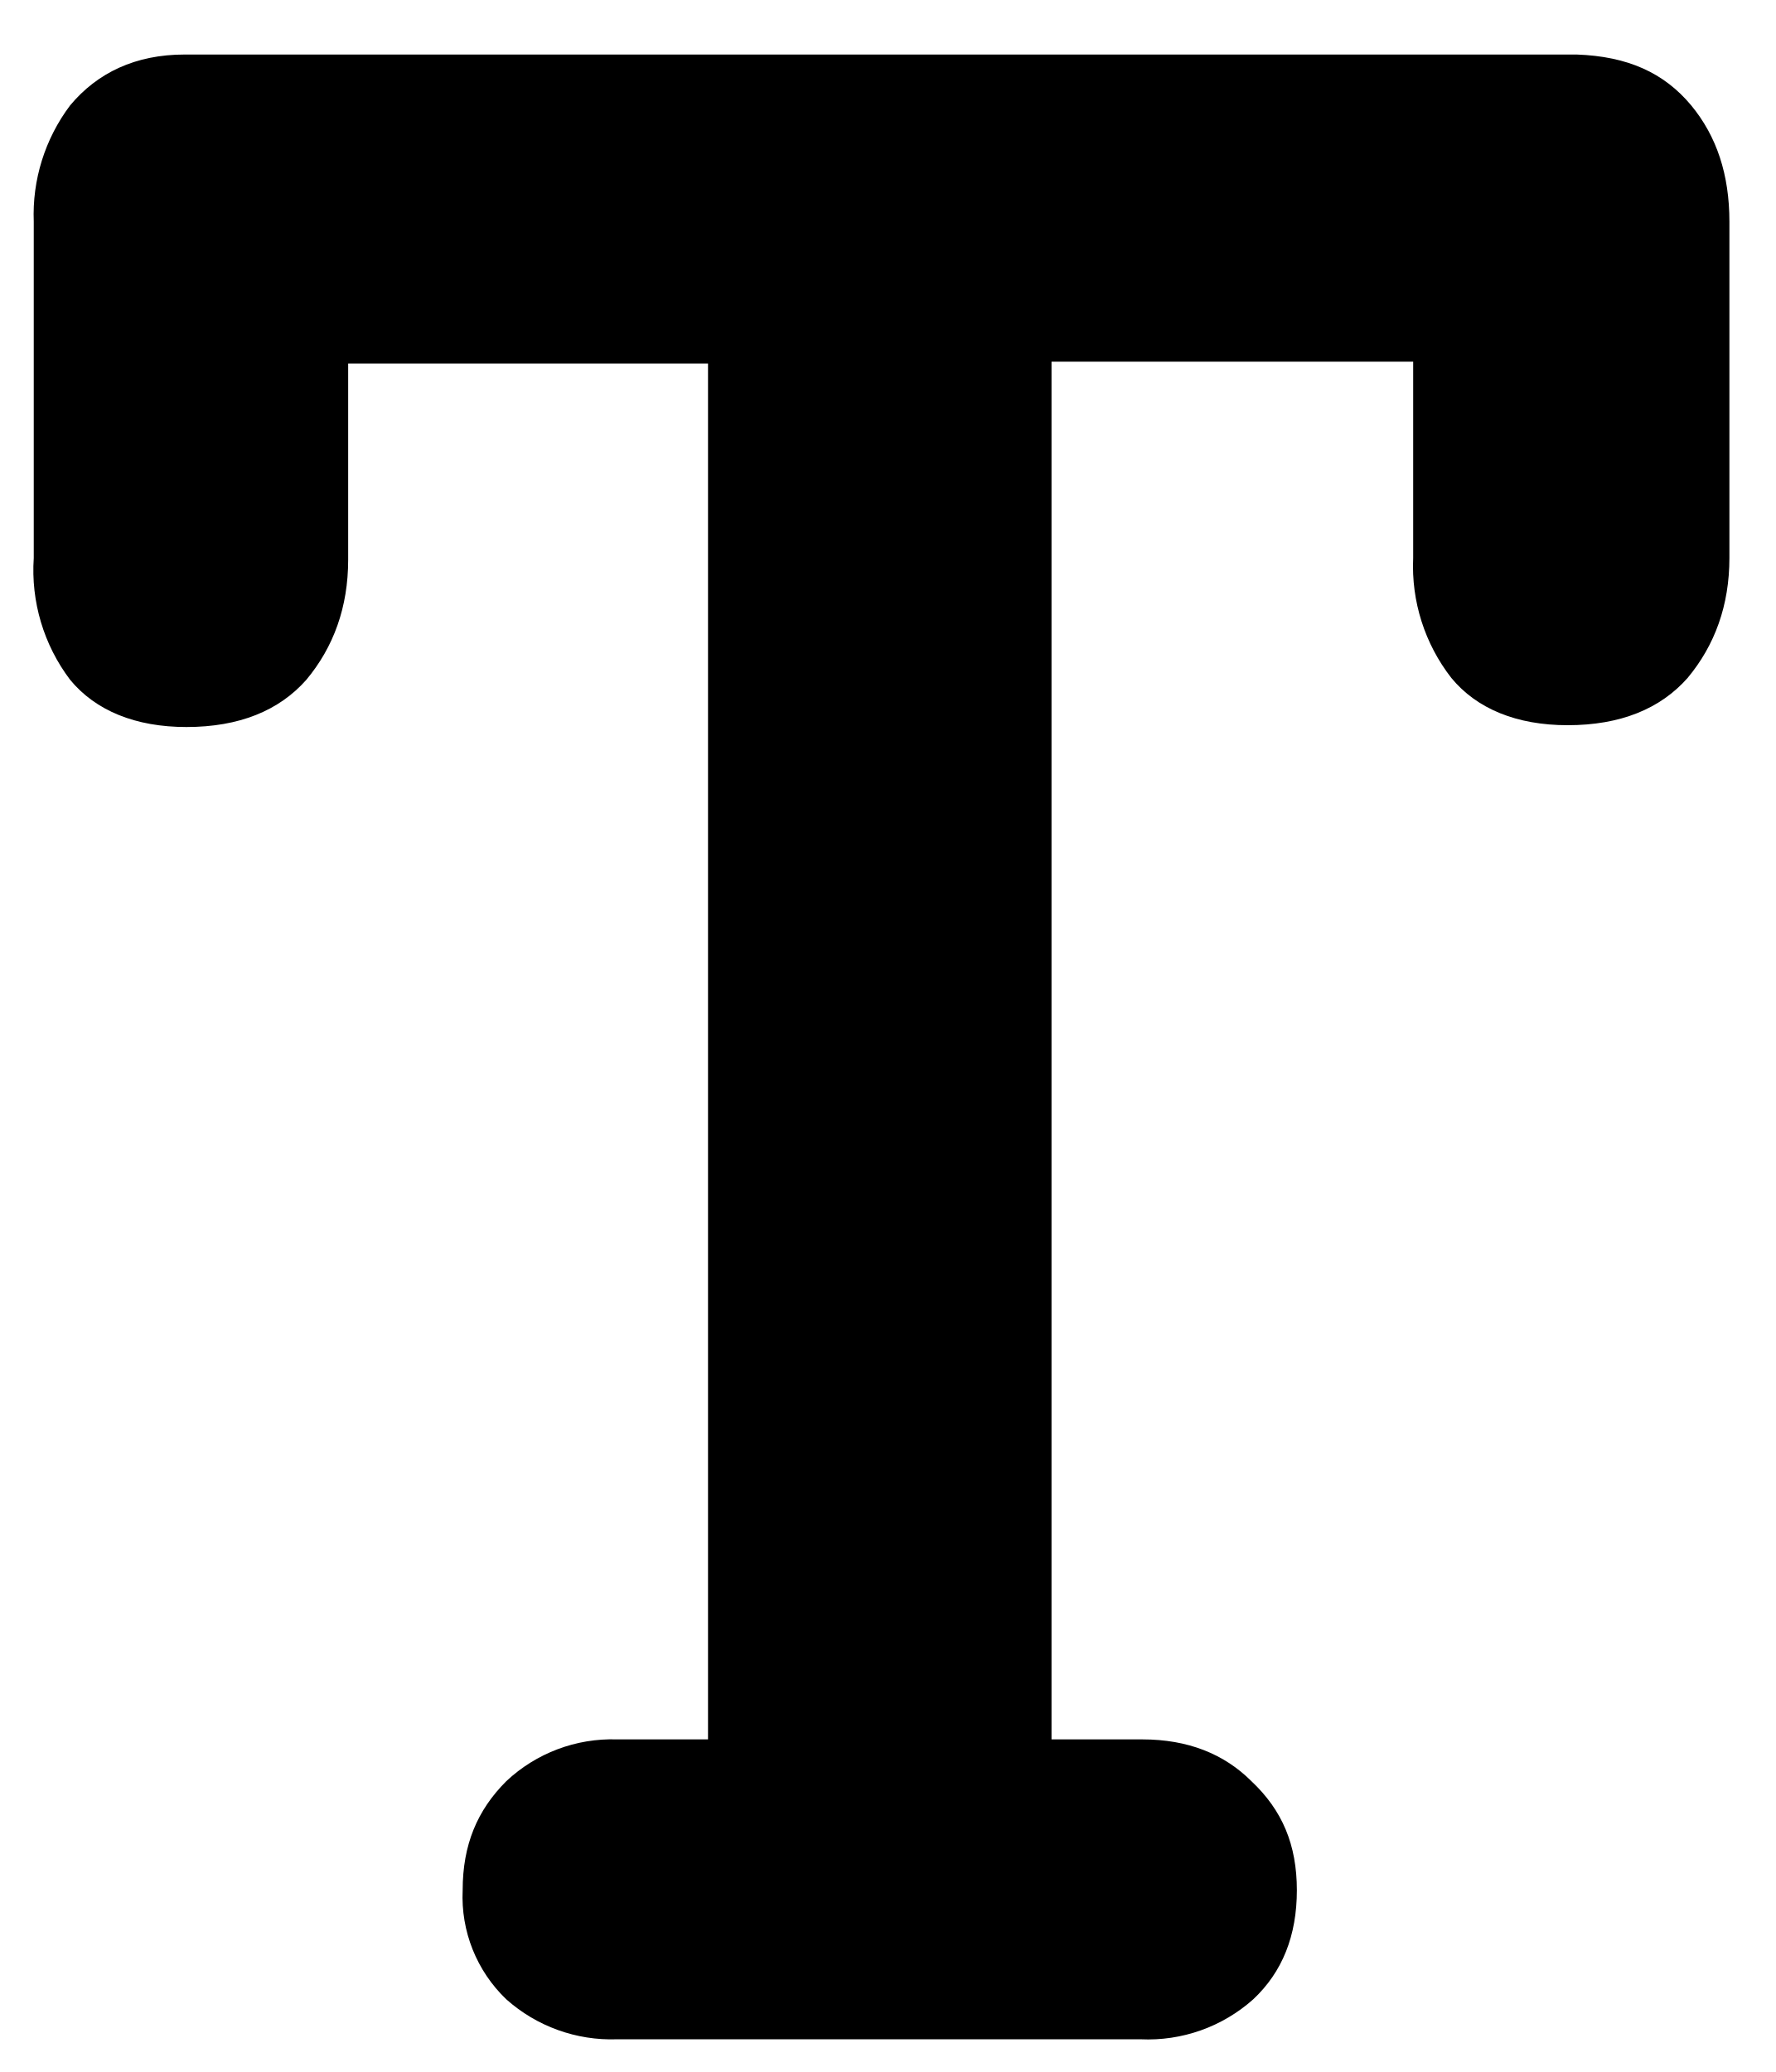
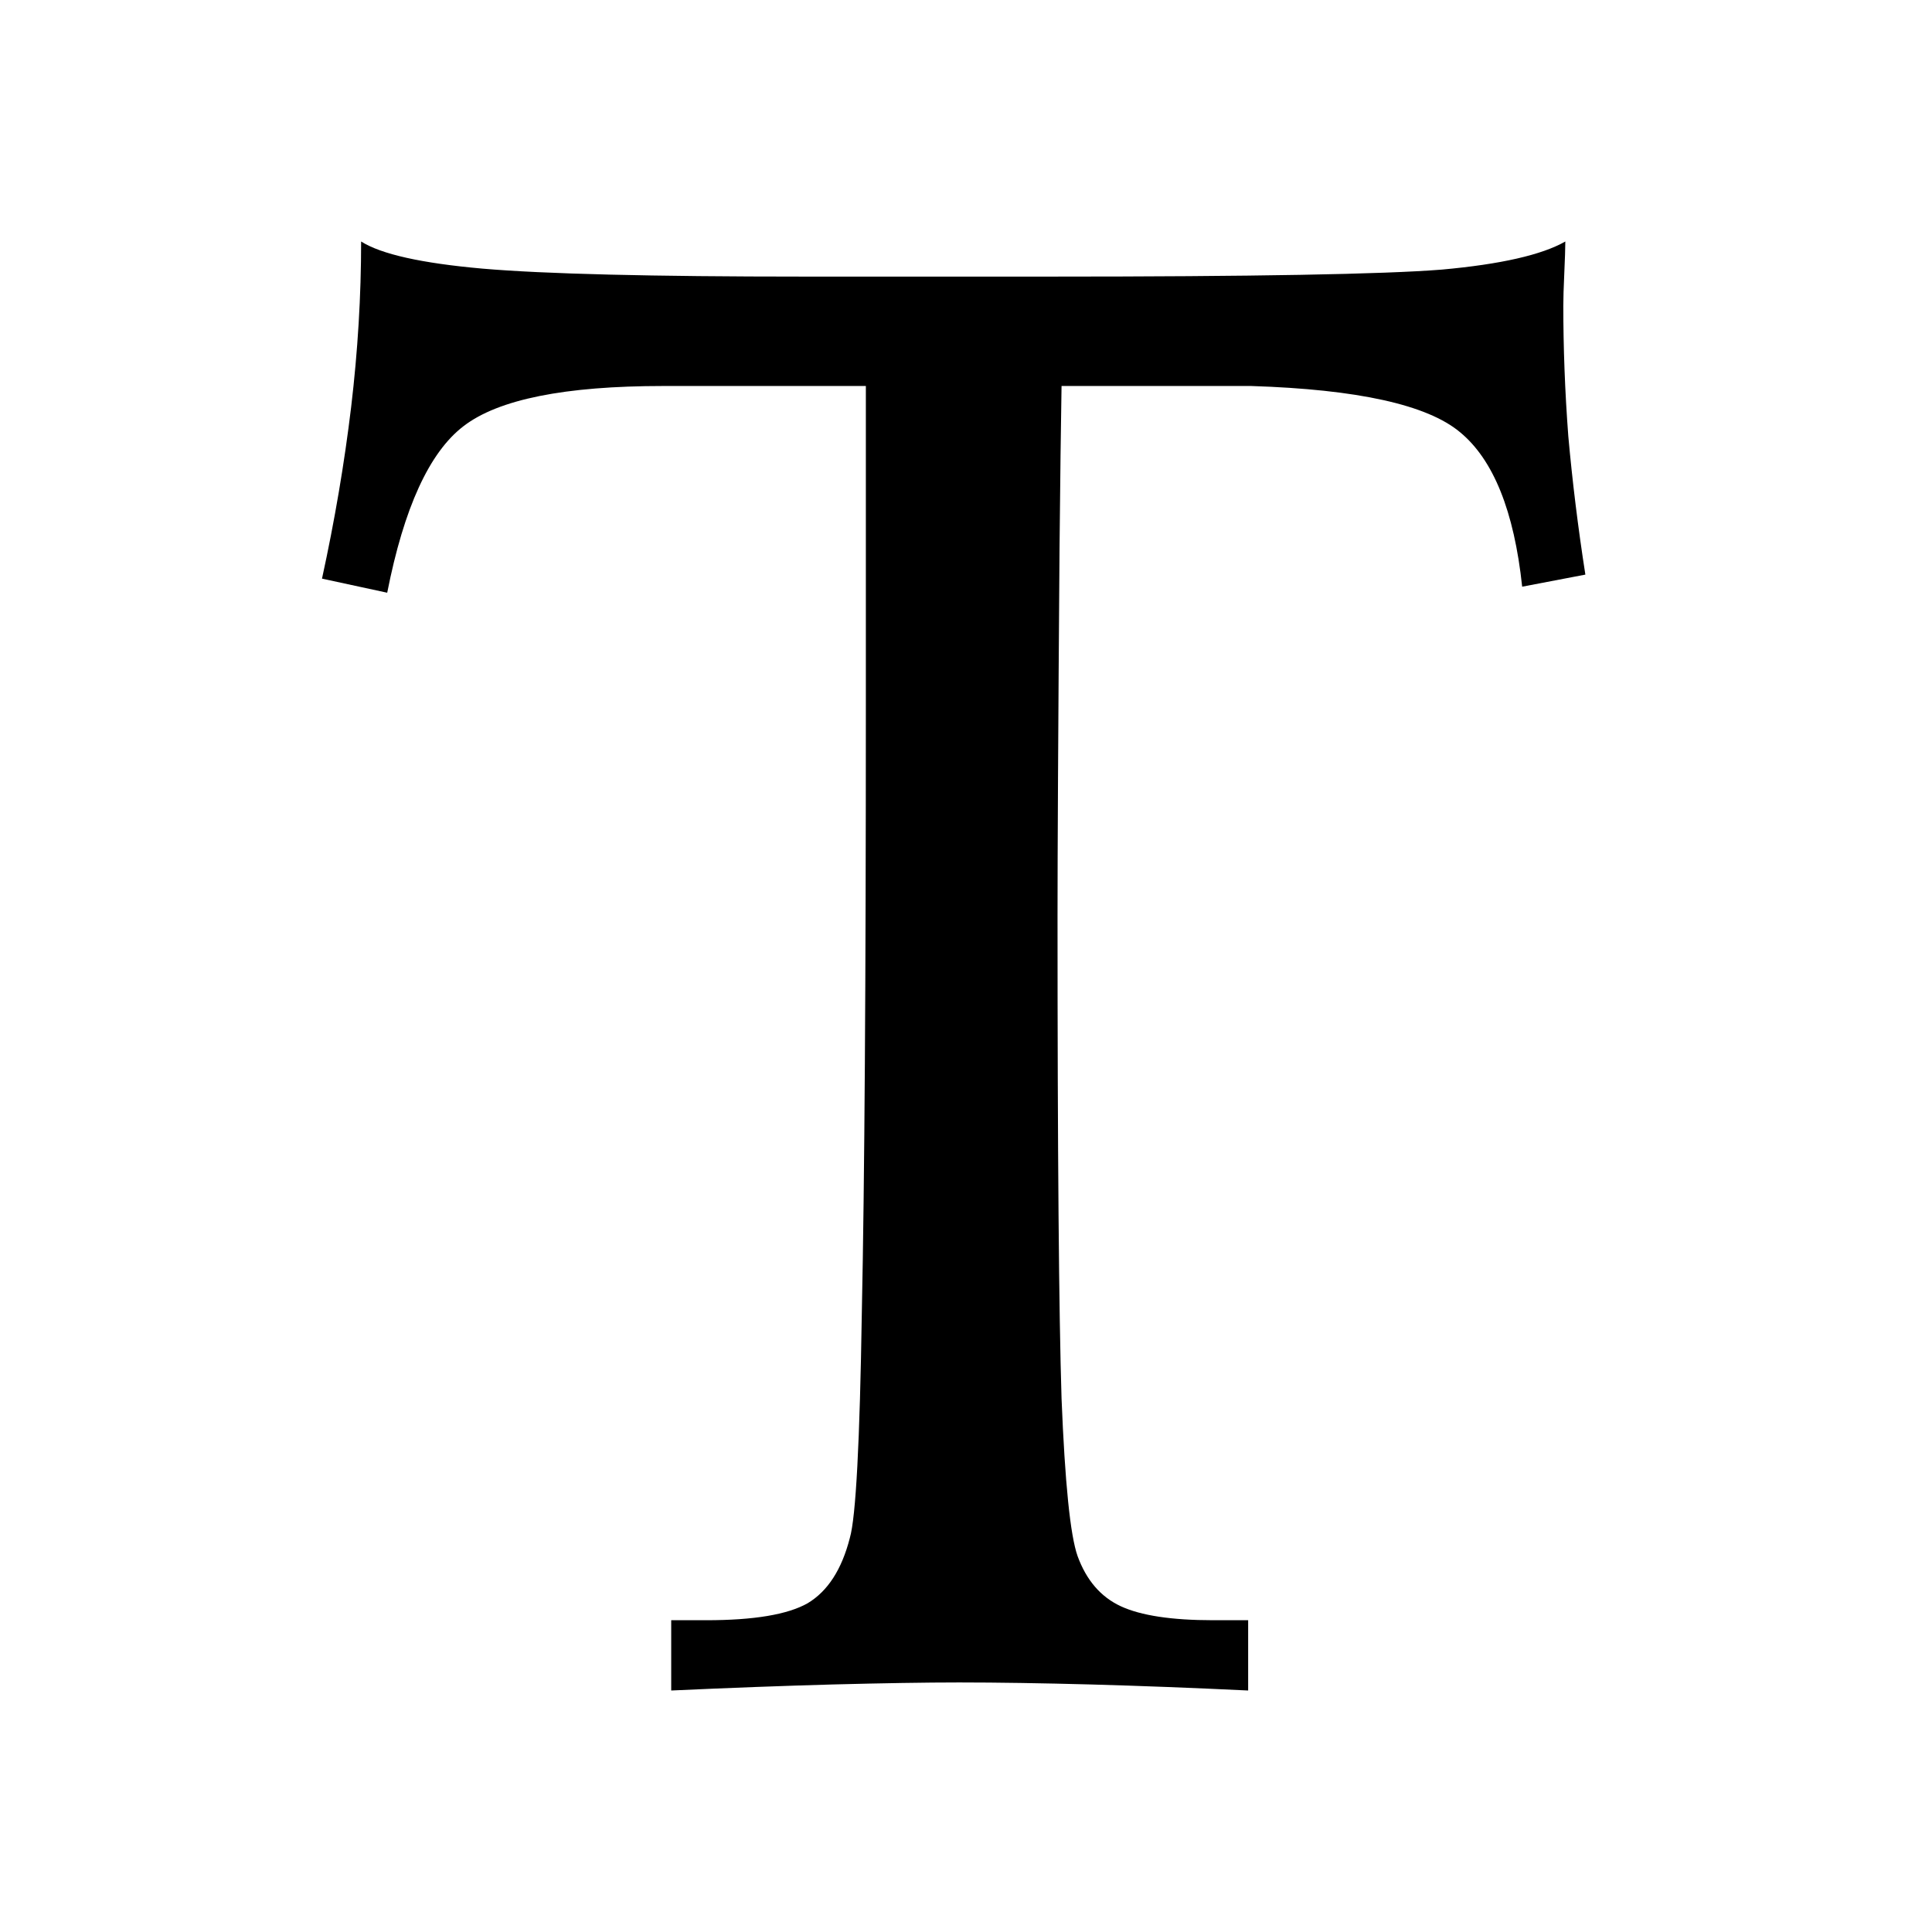
- <svg xmlns="http://www.w3.org/2000/svg" viewBox="0.2 -0.3 9 11.4" width="12" height="14">
-   <path d="M0 2.77V.92A1 1 0 01.2.28C.35.1.56 0 .83 0h7.66c.28.01.48.1.63.28.14.17.21.38.21.64v1.85c0 .26-.08.48-.23.66-.15.17-.37.26-.66.26-.28 0-.5-.09-.64-.26a1 1 0 01-.21-.66V1.69H5.6v7.58h.5c.25 0 .45.08.6.23.17.16.25.35.25.6s-.08.45-.24.6a.87.87 0 01-.62.22H3.21a.87.87 0 01-.61-.22.78.78 0 01-.24-.6c0-.25.08-.44.24-.6a.85.85 0 01.61-.23h.5V1.7H1.73v1.08c0 .26-.08.48-.23.66-.15.17-.37.26-.66.26-.28 0-.5-.09-.64-.26A1 1 0 010 2.77z" />
+ <svg xmlns="http://www.w3.org/2000/svg" width="24" height="24" viewBox="0 0 24 24" fill="none">
+   <path d="M8.338 20.127H8.774C9.364 20.127 9.784 20.057 10.033 19.916C10.283 19.766 10.457 19.496 10.557 19.105C10.632 18.848 10.681 17.913 10.706 16.301C10.74 14.688 10.756 12.179 10.756 8.771V4.795H8.238C7.017 4.795 6.19 4.961 5.758 5.294C5.334 5.618 5.018 6.307 4.81 7.363L4 7.188C4.158 6.465 4.278 5.755 4.362 5.057C4.445 4.359 4.486 3.673 4.486 3C4.735 3.158 5.238 3.27 5.994 3.337C6.759 3.403 8.093 3.436 9.996 3.436H13.037C15.564 3.436 17.188 3.407 17.911 3.349C18.643 3.283 19.154 3.166 19.445 3C19.445 3.083 19.44 3.216 19.432 3.399C19.424 3.573 19.42 3.706 19.42 3.798C19.42 4.321 19.44 4.862 19.482 5.418C19.532 5.975 19.602 6.548 19.694 7.138L18.909 7.288C18.809 6.349 18.551 5.709 18.136 5.368C17.729 5.028 16.864 4.837 15.543 4.795H13.187C13.179 5.269 13.17 5.938 13.162 6.802C13.145 9.071 13.137 10.596 13.137 11.377C13.137 14.327 13.154 16.326 13.187 17.373C13.229 18.42 13.295 19.072 13.386 19.33C13.495 19.629 13.673 19.837 13.922 19.953C14.172 20.069 14.554 20.127 15.069 20.127H15.505V21C14.816 20.967 14.163 20.942 13.549 20.925C12.942 20.909 12.398 20.9 11.915 20.9C11.492 20.9 10.968 20.909 10.345 20.925C9.73 20.942 9.061 20.967 8.338 21V20.127Z" fill="black" />
</svg>
